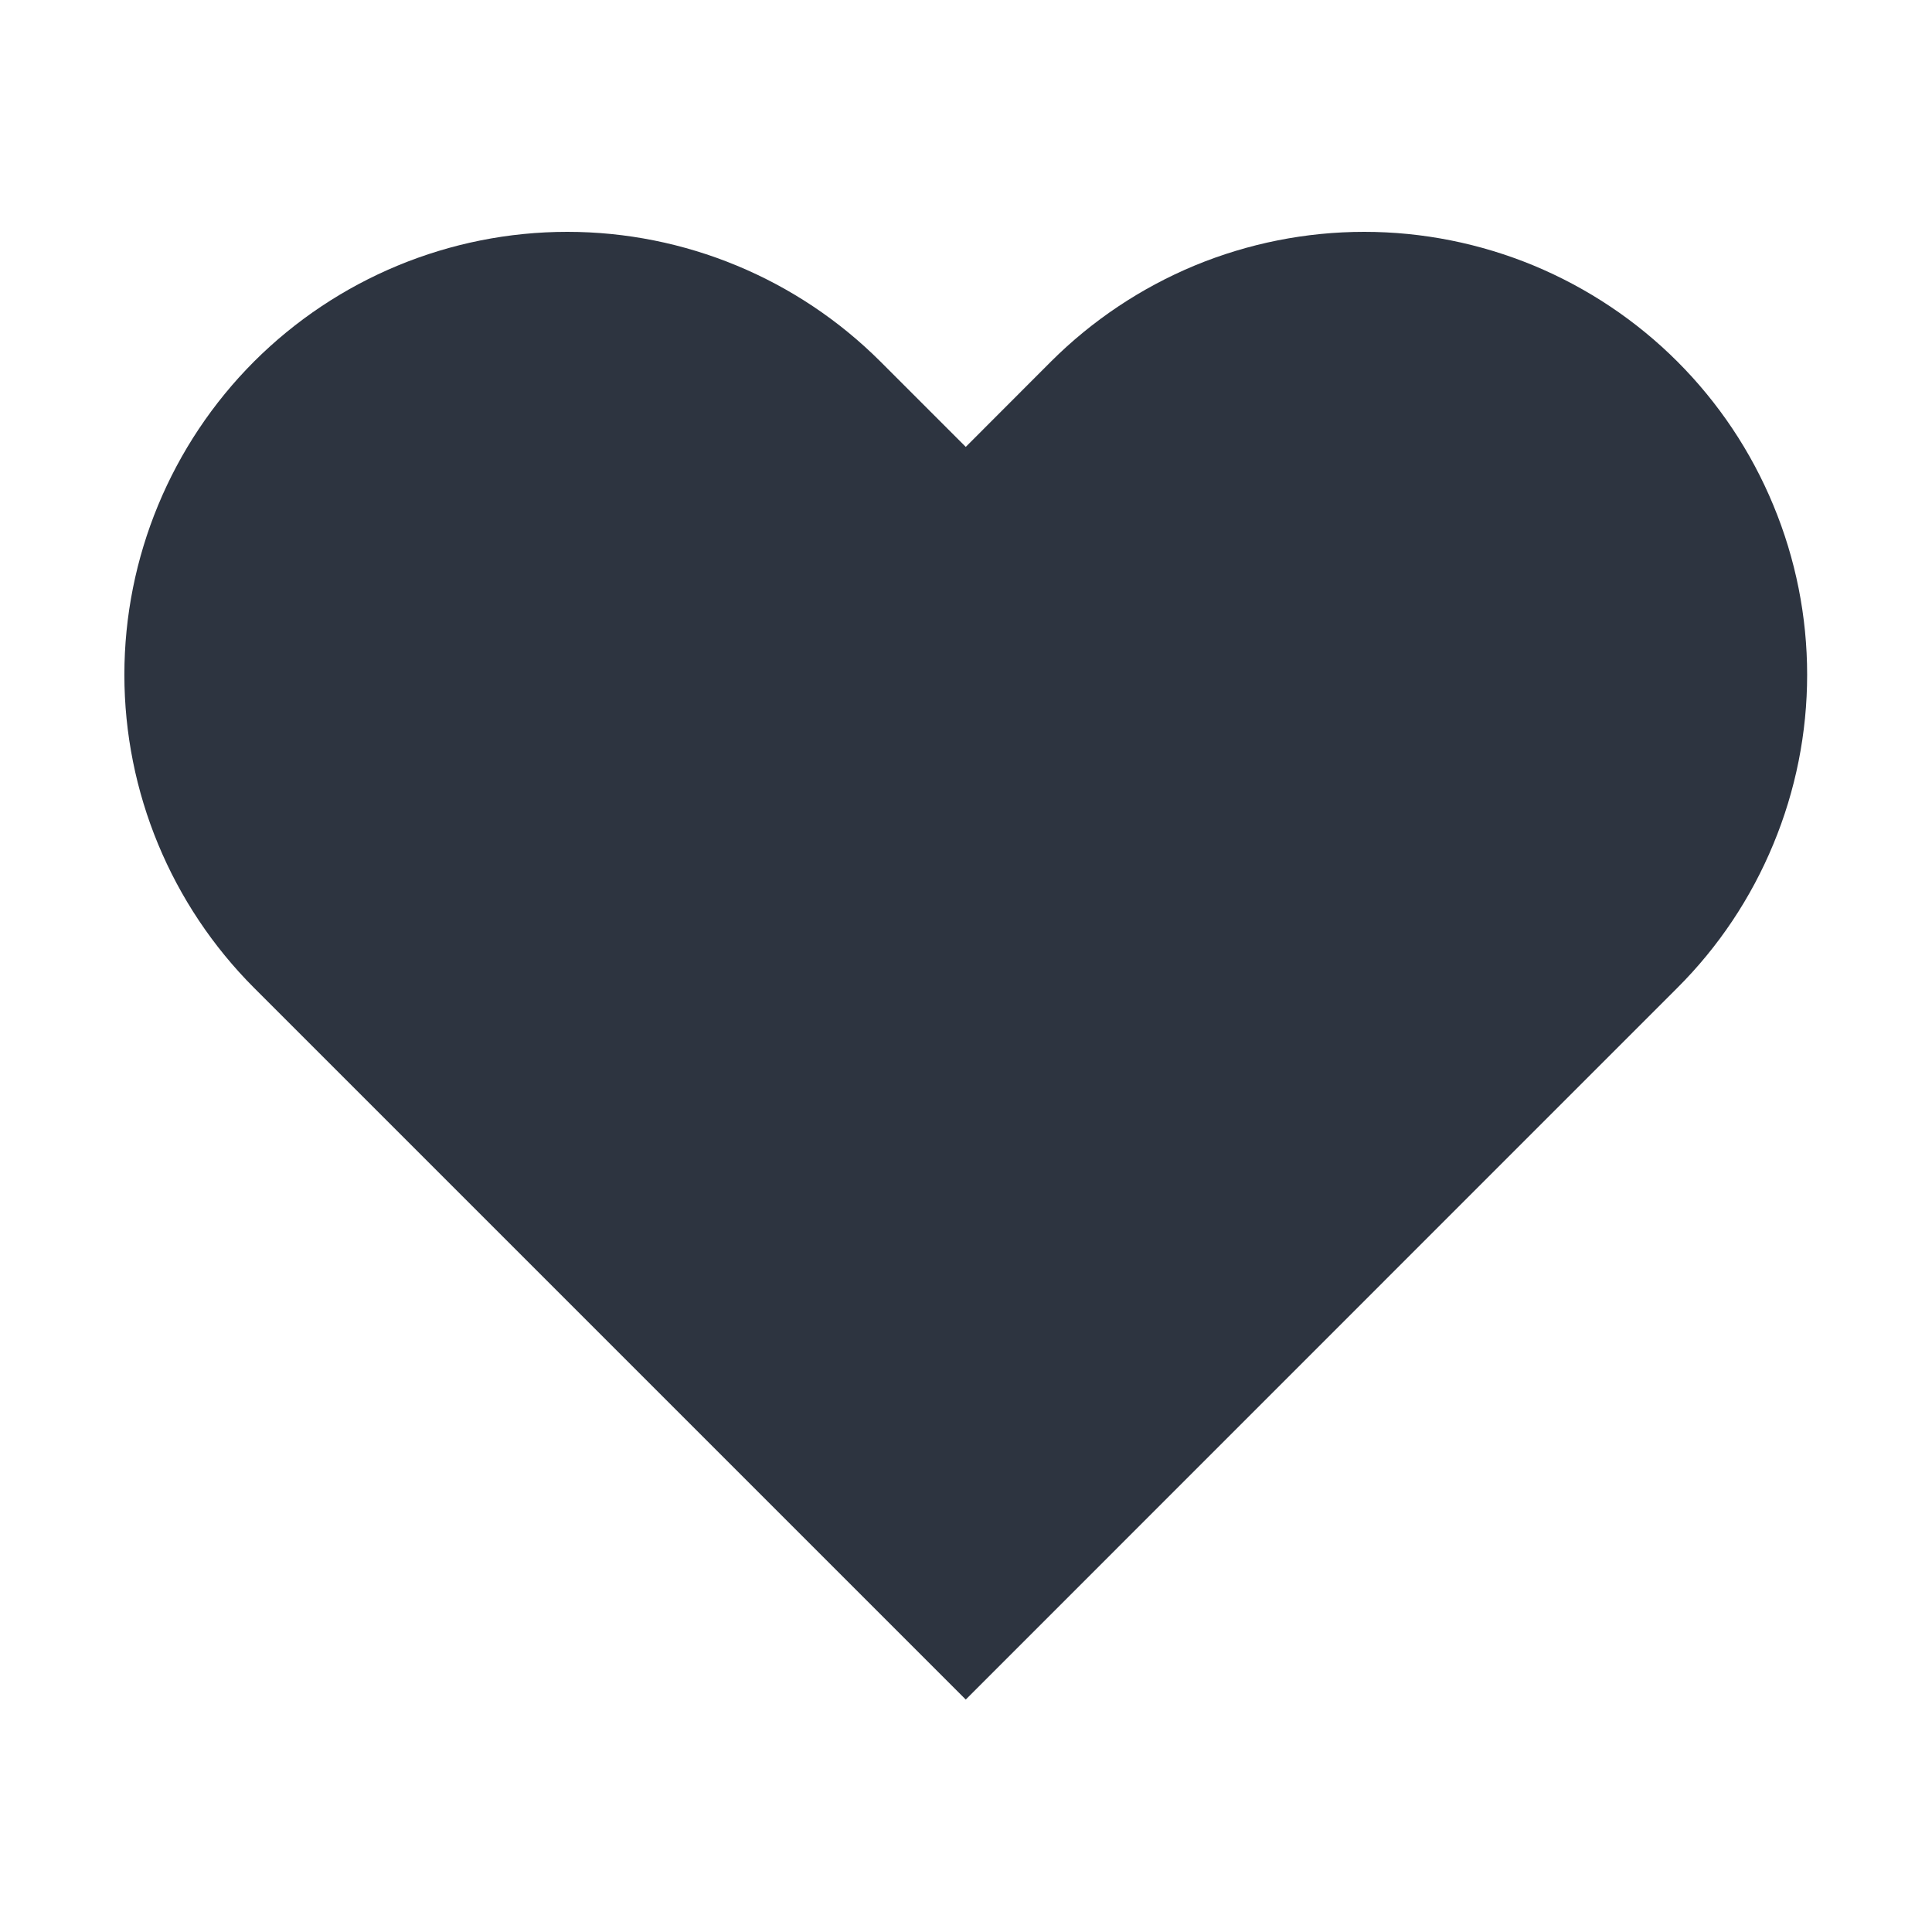
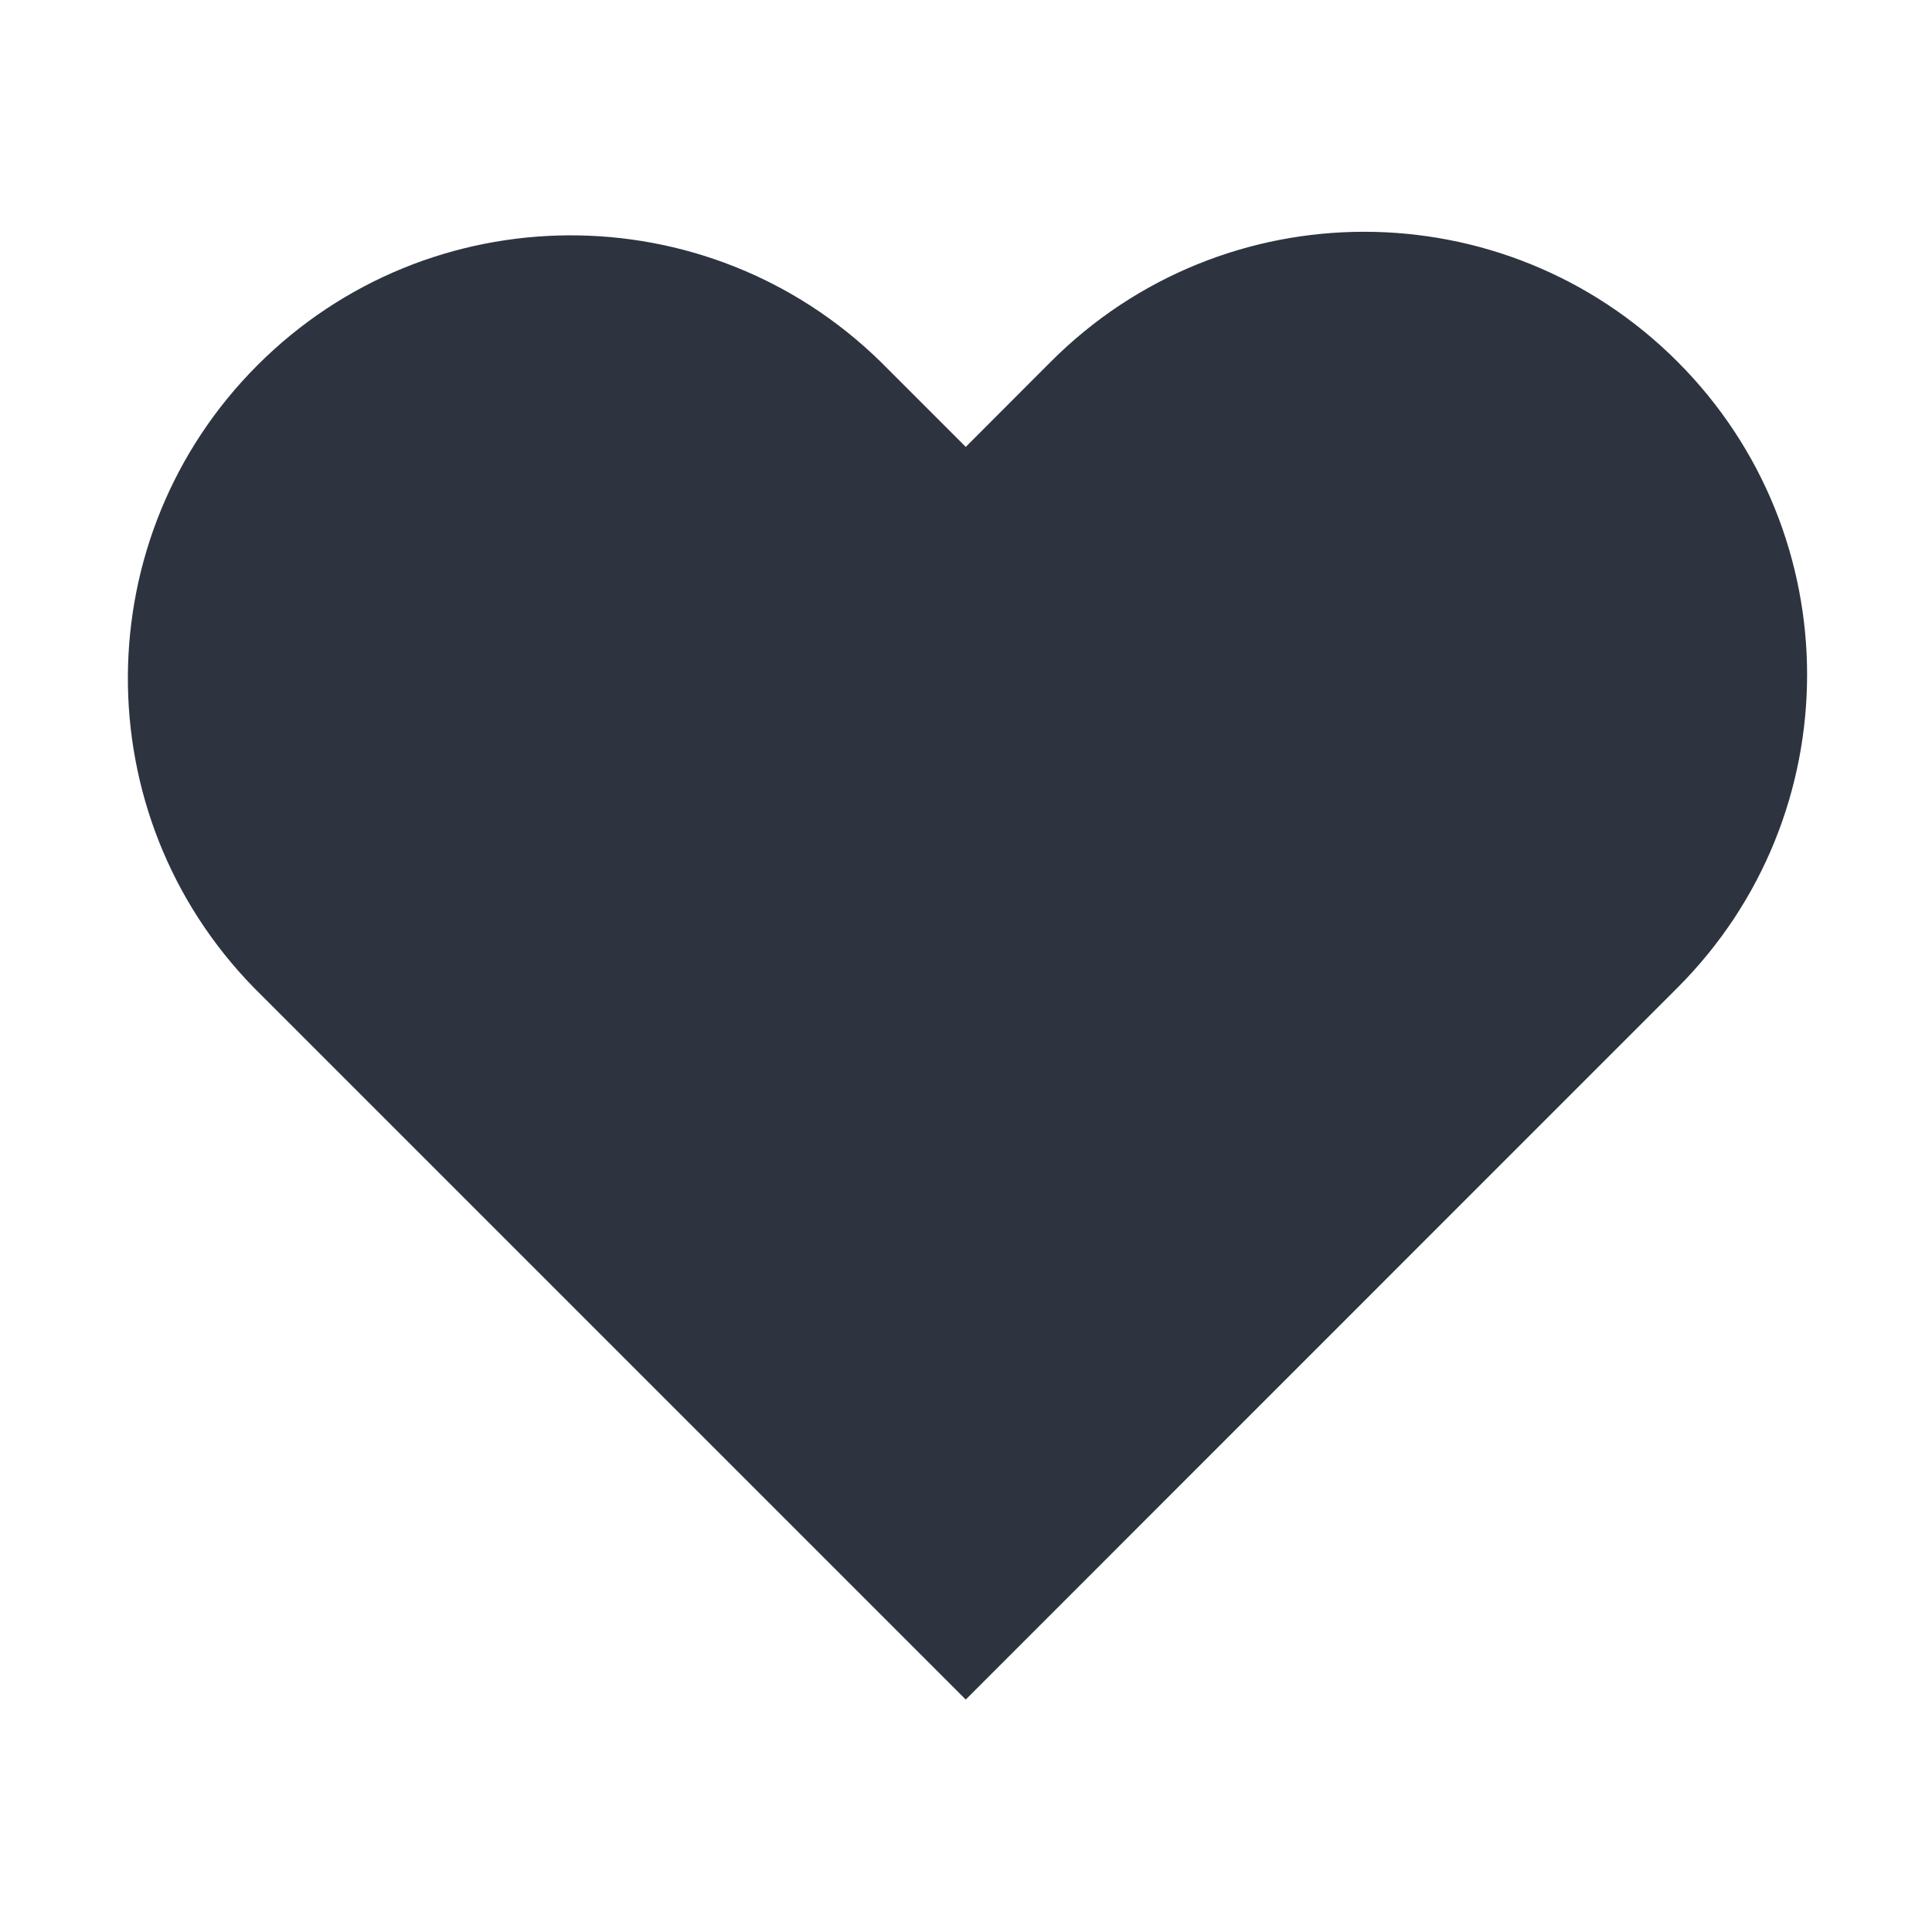
- <svg xmlns="http://www.w3.org/2000/svg" width="16" height="16" viewBox="0 0 16 16" fill="none">
-   <path d="M13.891 2.994C13.551 2.654 13.146 2.384 12.701 2.199C12.256 2.015 11.78 1.92 11.298 1.92C10.816 1.92 10.339 2.015 9.894 2.199C9.449 2.384 9.045 2.654 8.704 2.994L7.998 3.701L7.291 2.994C6.603 2.307 5.67 1.92 4.698 1.92C3.725 1.92 2.792 2.307 2.104 2.994C1.417 3.682 1.03 4.615 1.03 5.588C1.03 6.56 1.417 7.493 2.104 8.181L2.811 8.888L7.998 14.075L13.184 8.888L13.891 8.181C14.232 7.841 14.502 7.436 14.686 6.991C14.871 6.546 14.966 6.069 14.966 5.588C14.966 5.106 14.871 4.629 14.686 4.184C14.502 3.739 14.232 3.335 13.891 2.994V2.994Z" fill="#2D3440" />
+ <svg xmlns="http://www.w3.org/2000/svg" width="16" height="16" fill="none" viewBox="0 0 16 16">
+   <path fill="#2D3440" d="M13.891 2.994a3.667 3.667 0 0 0-5.187 0l-.706.707-.707-.707a3.668 3.668 0 0 0-5.187 5.187l.707.707 5.187 5.187 5.186-5.187.707-.707a3.667 3.667 0 0 0 0-5.187Z" />
</svg>
